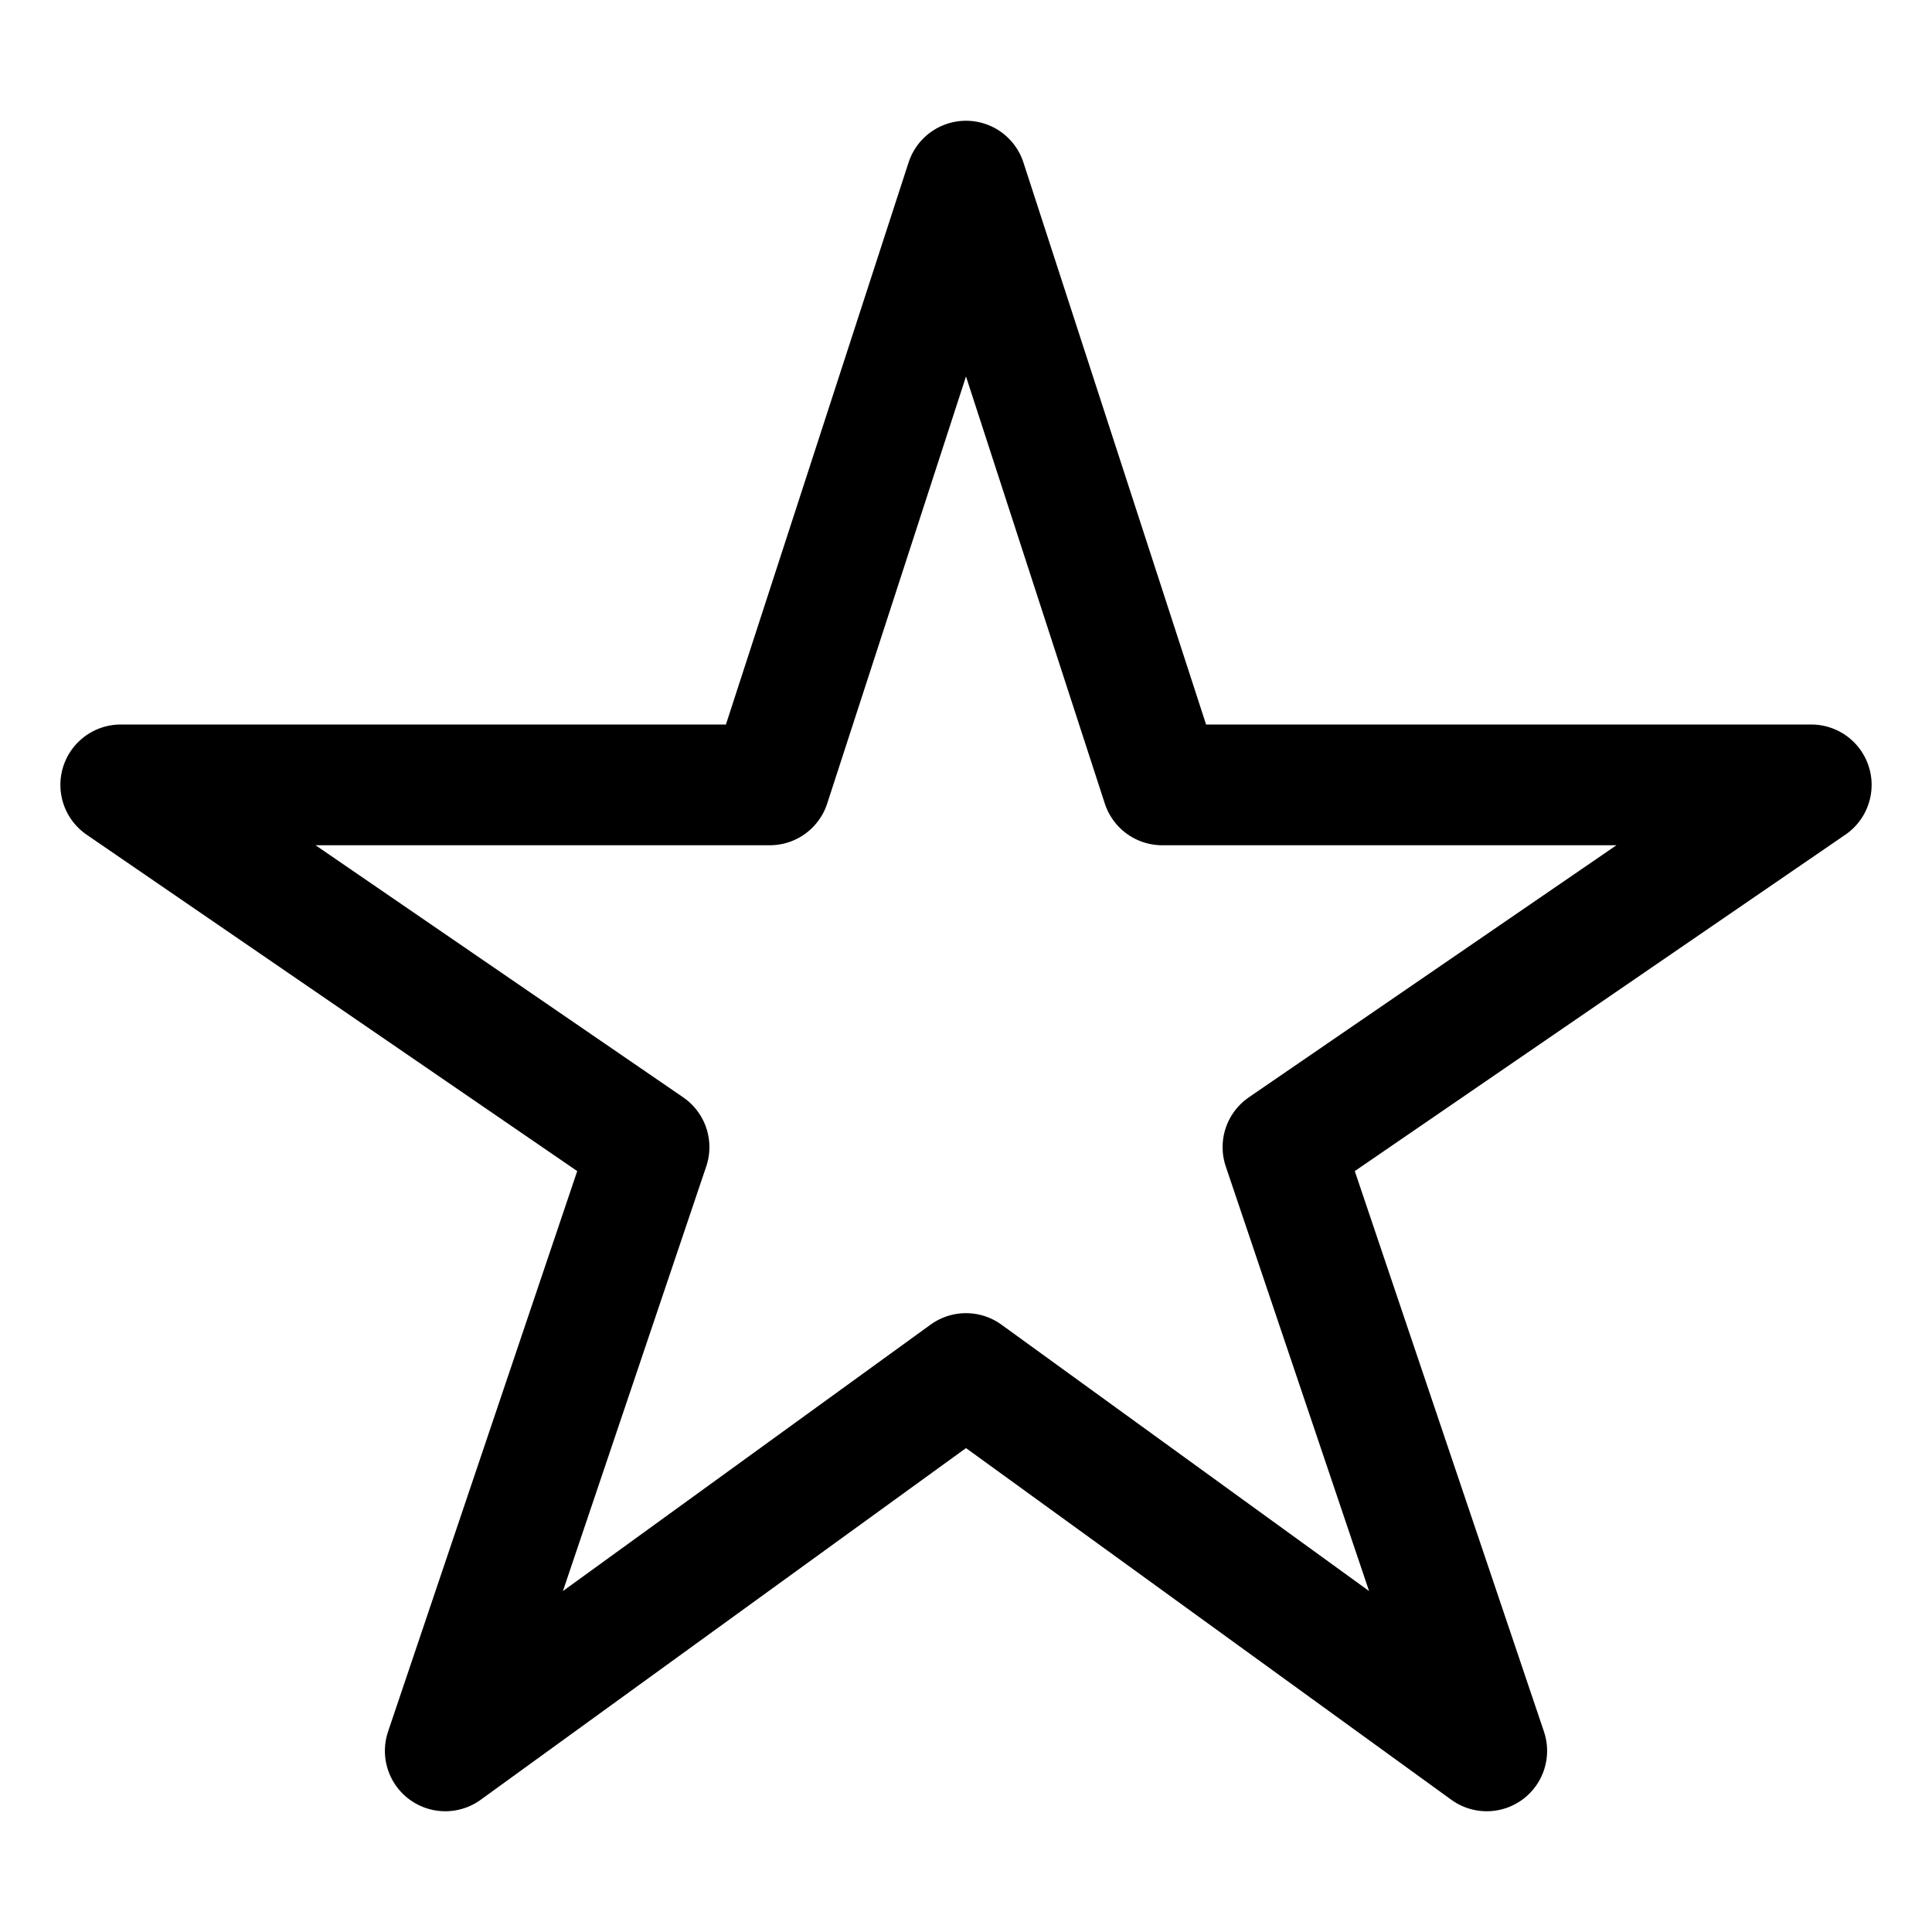
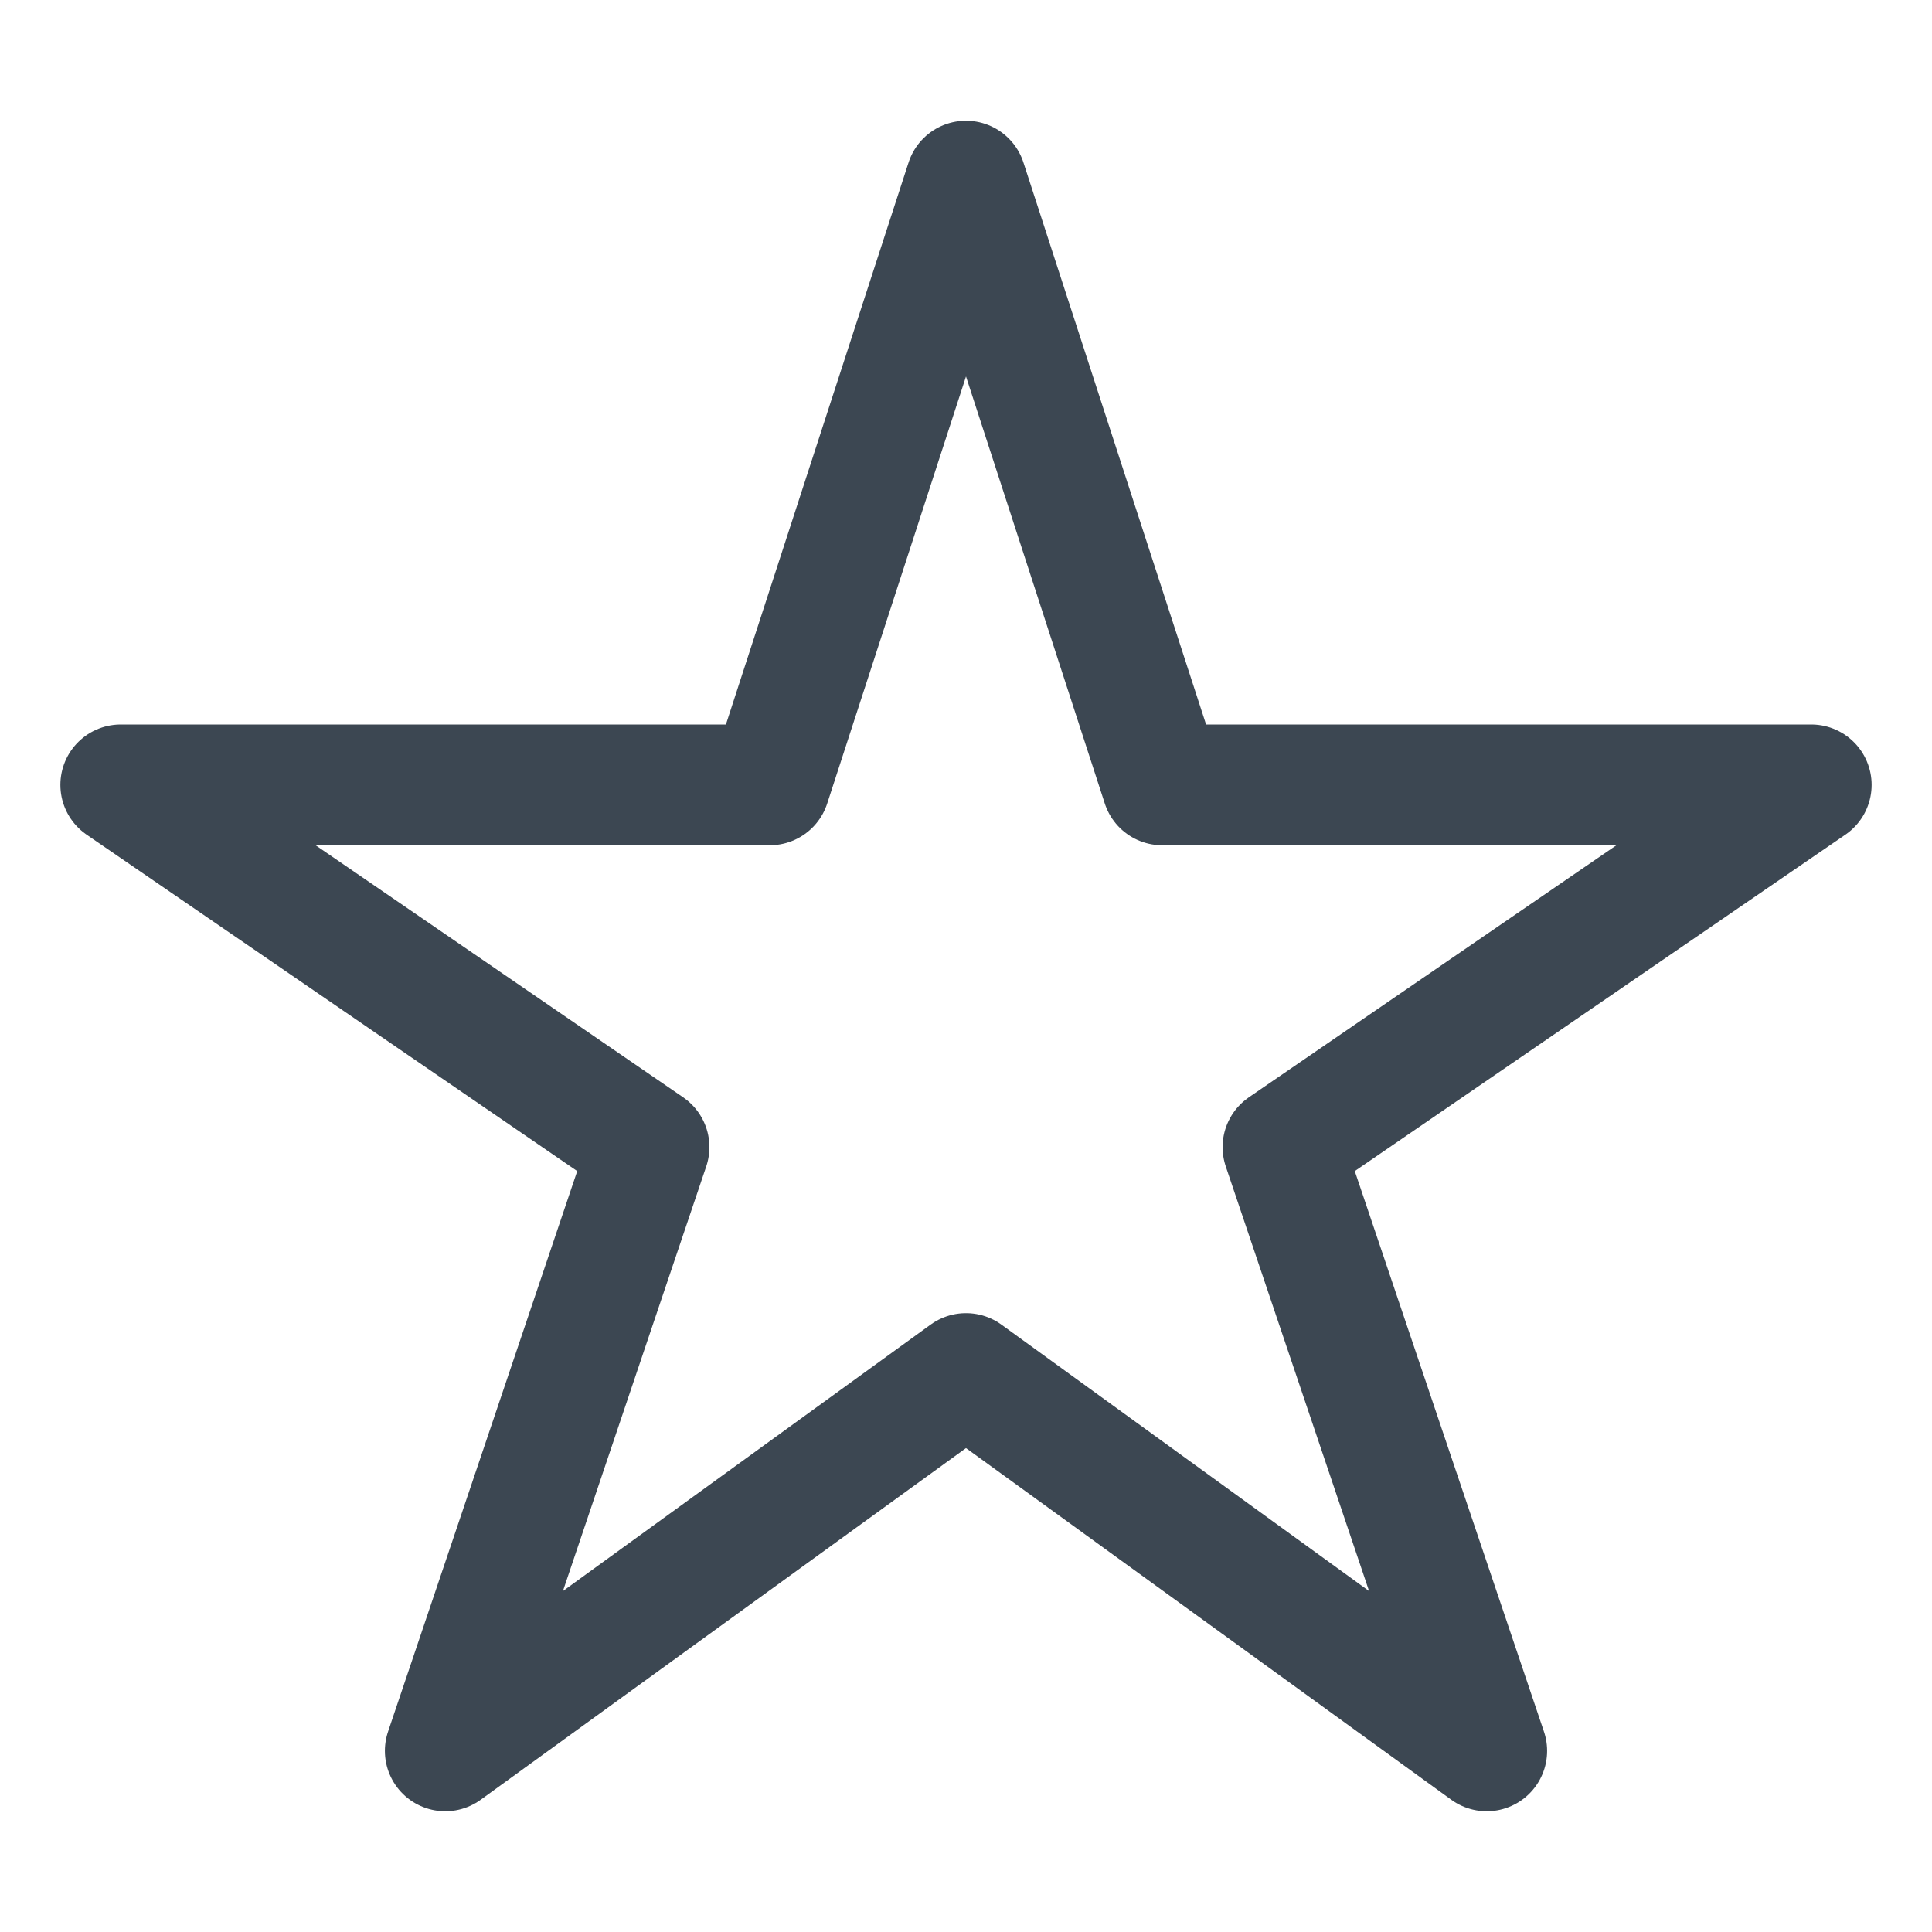
<svg xmlns="http://www.w3.org/2000/svg" class="ionicon" viewBox="0 0 512 512">
-   <path d="M480 208H308L256 48l-52 160H32l140 96-54 160 138-100 138 100-54-160z" fill="none" stroke="currentColor" stroke-linejoin="round" stroke-width="32" />
+   <path d="M480 208H308L256 48l-52 160H32l140 96-54 160 138-100 138 100-54-160z" fill="none" stroke="#3c4752" stroke-linejoin="round" stroke-width="32" />
</svg>
